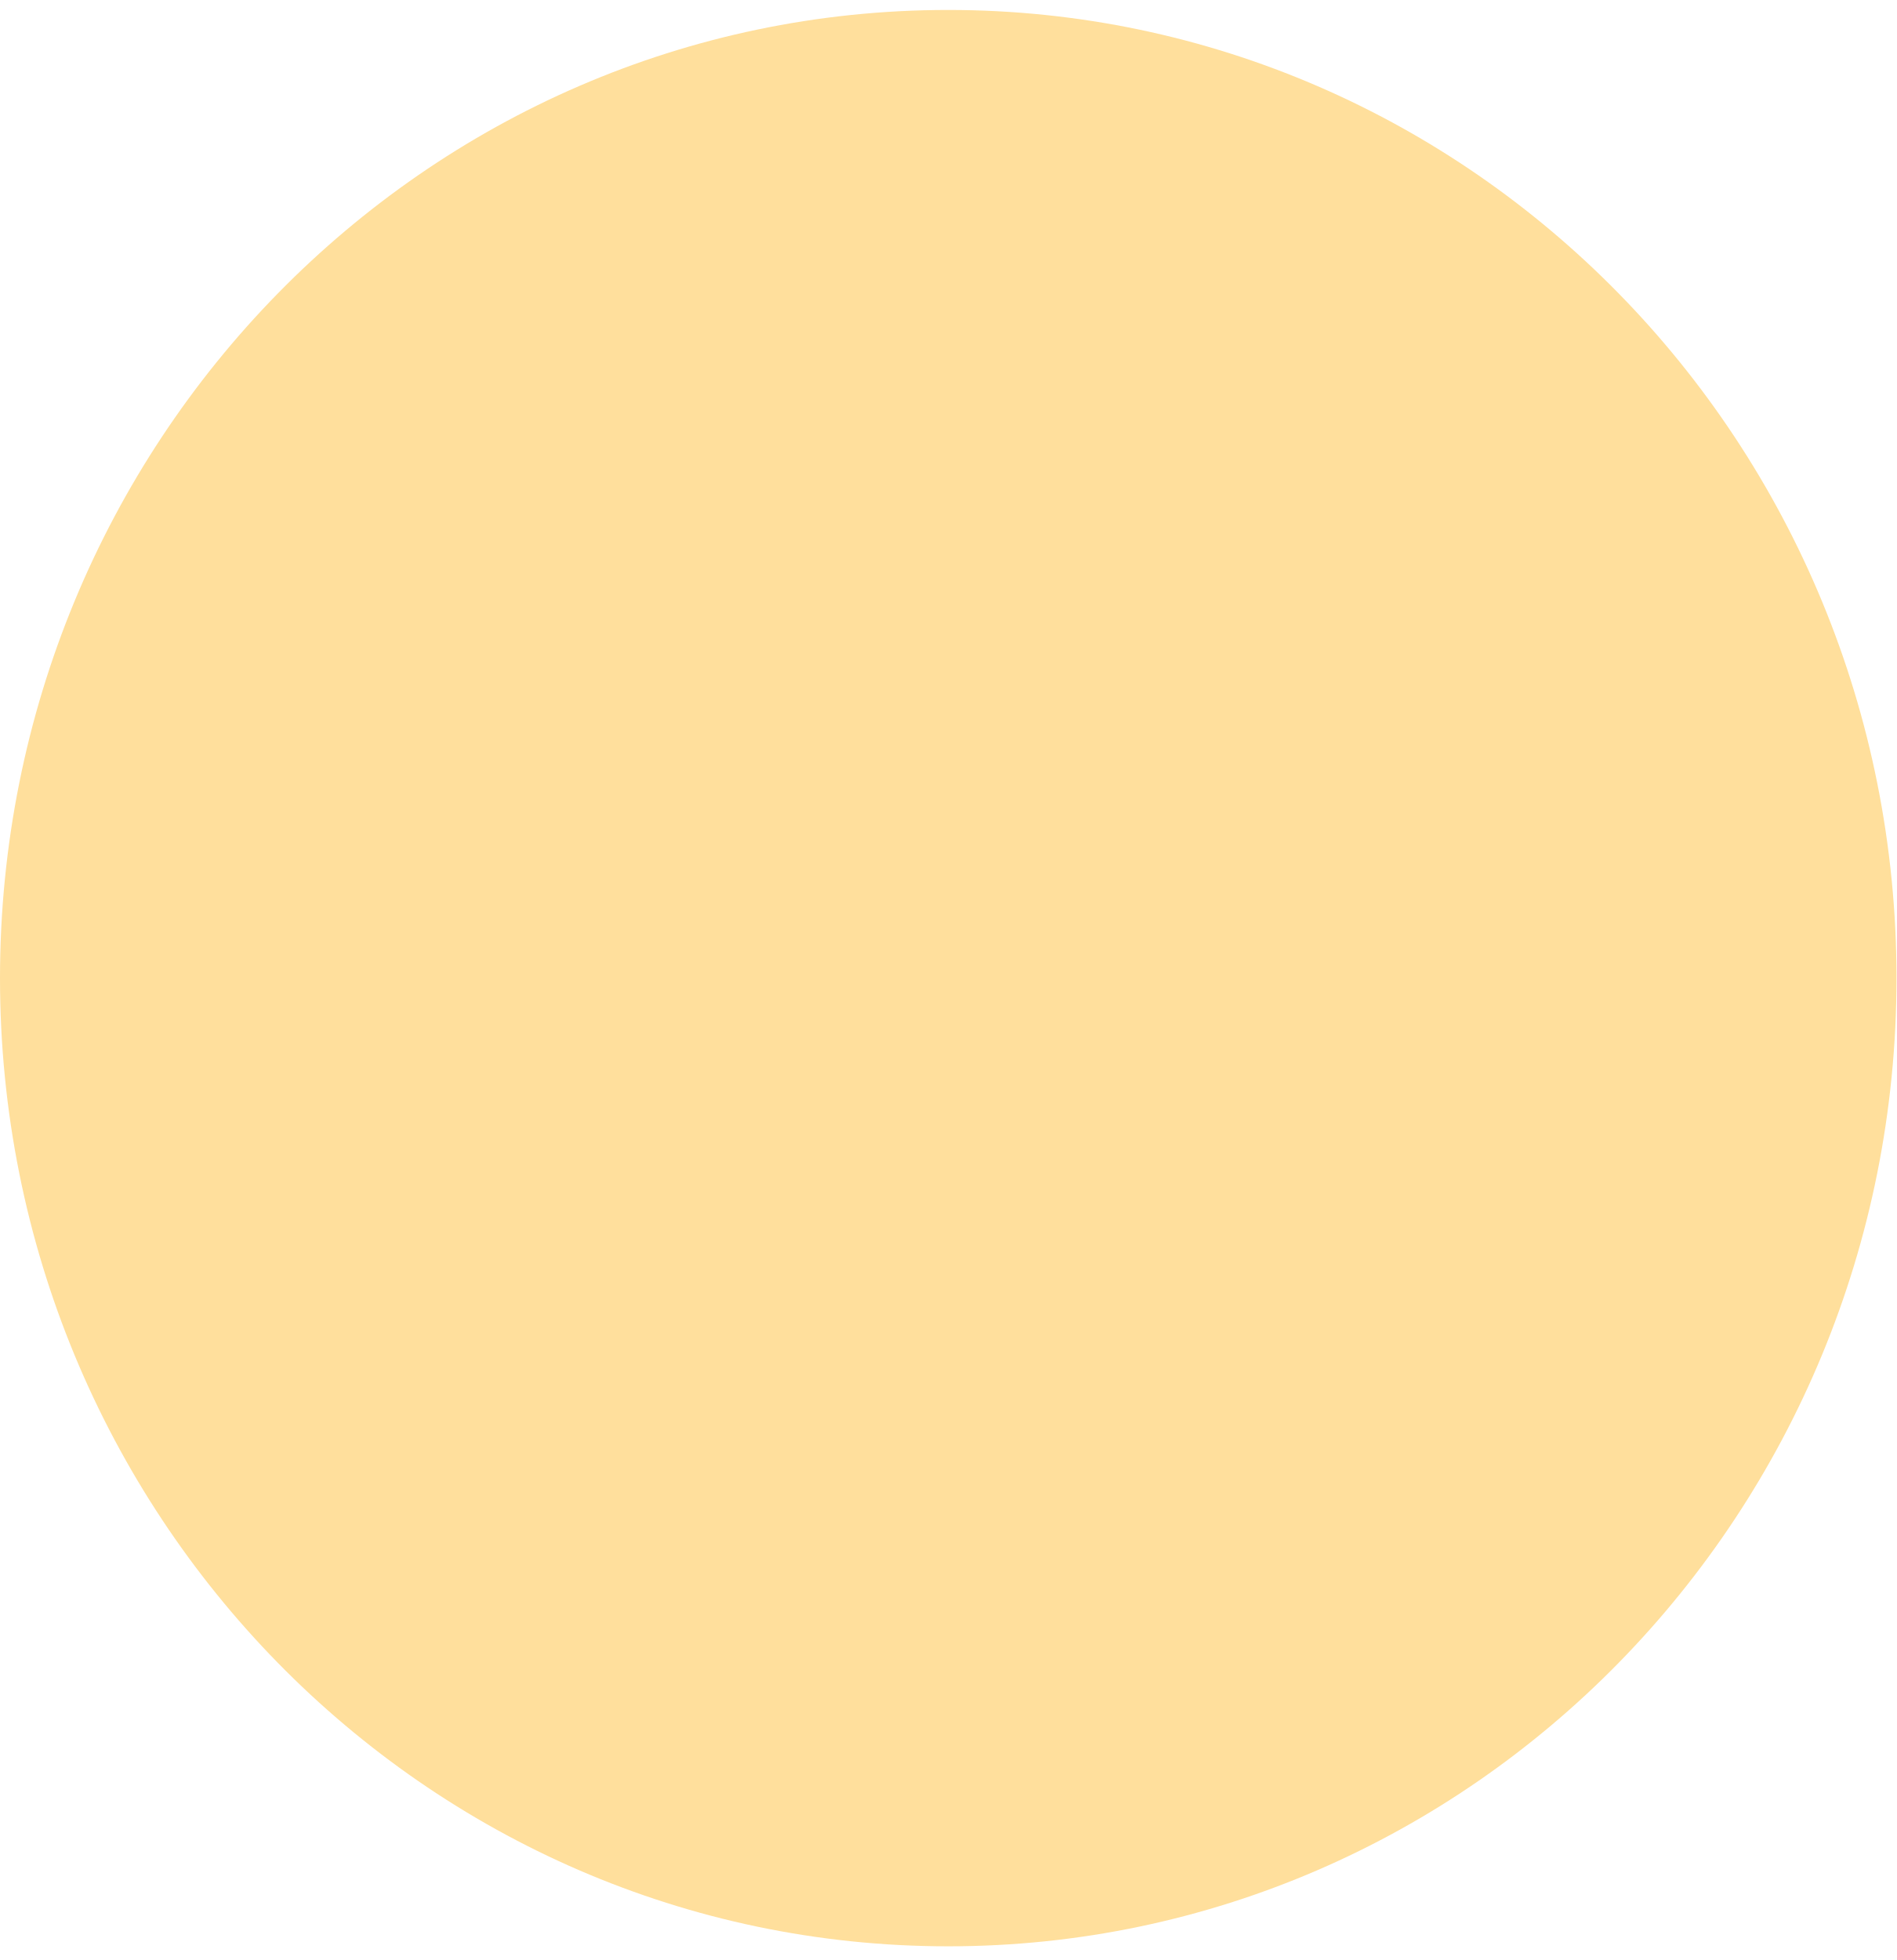
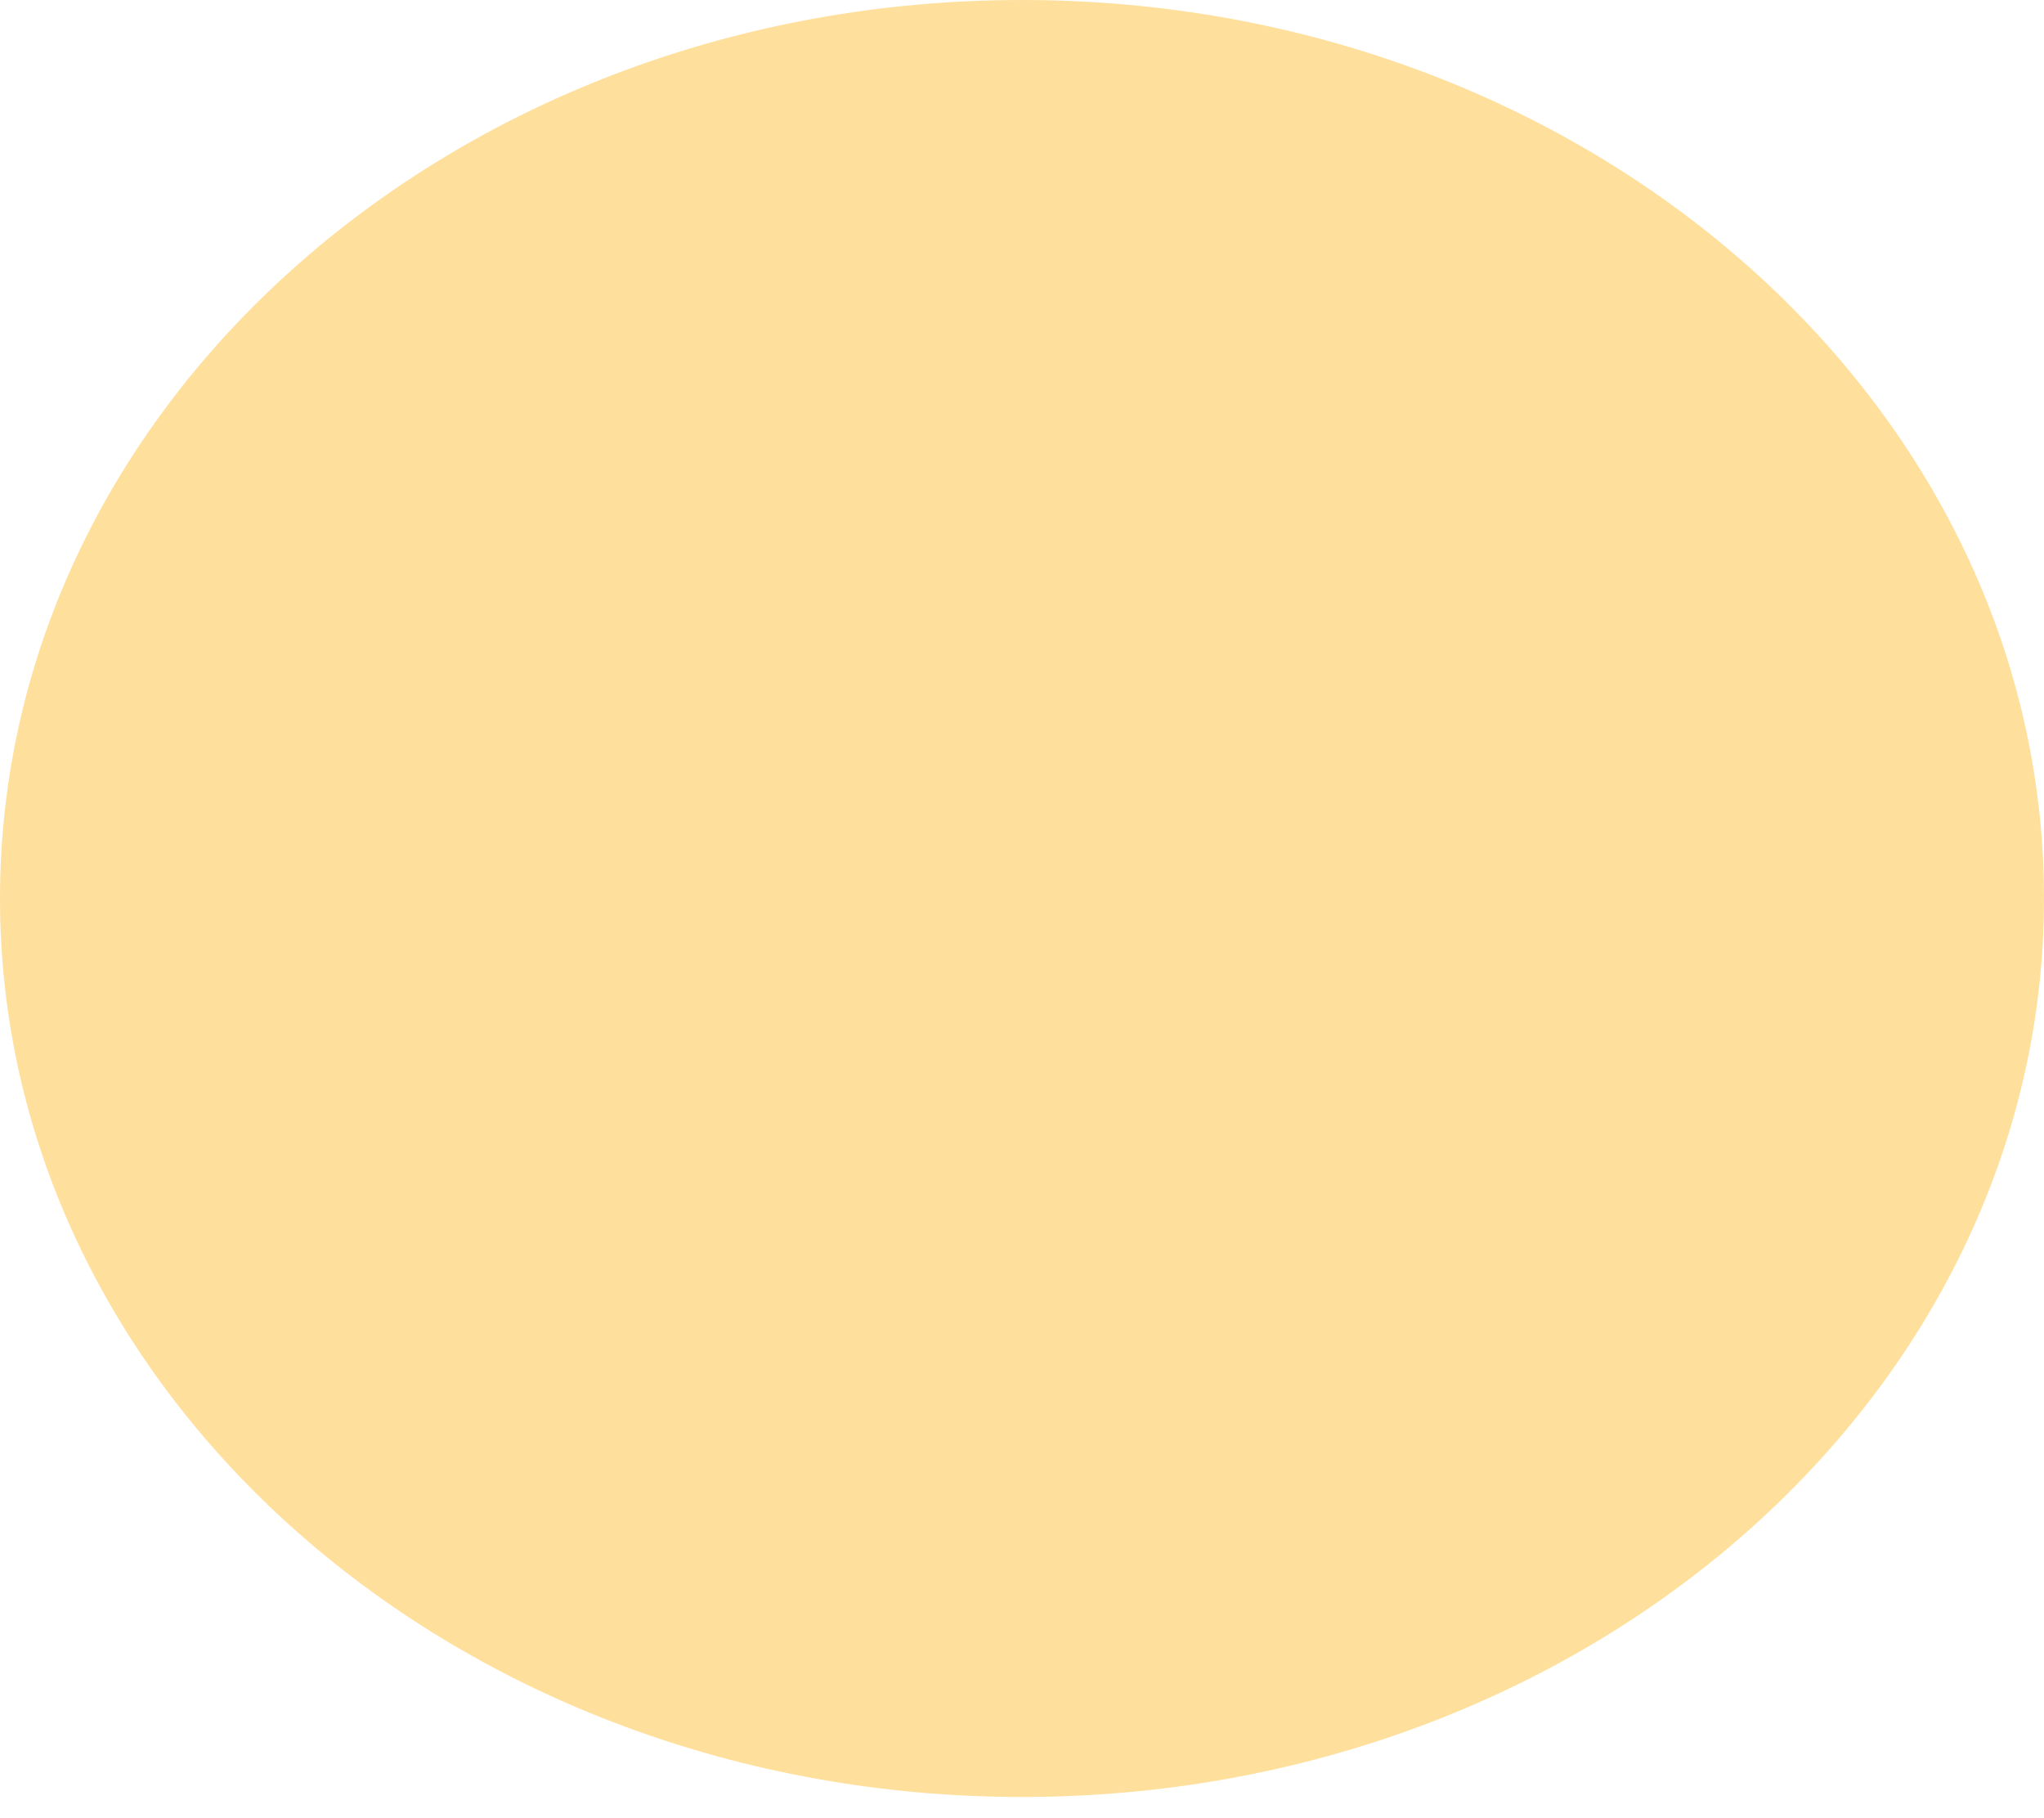
- <svg xmlns="http://www.w3.org/2000/svg" width="60" height="62" viewBox="0 0 60 62" fill="none">
-   <path d="M30 61.567C46.569 61.567 60 47.855 60 30.941C60 14.027 46.569 0.315 30 0.315C13.431 0.315 0 14.027 0 30.941C0 47.855 13.431 61.567 30 61.567Z" fill="#FFDF9C" />
+ <svg xmlns="http://www.w3.org/2000/svg" width="45" height="40" viewBox="0 0 45 40" fill="none">
+   <path d="M22.5 39.551C34.926 39.551 45 30.697 45 19.775C45 8.854 34.926 0 22.5 0C10.074 0 0 8.854 0 19.775C0 30.697 10.074 39.551 22.5 39.551Z" fill="#FFDF9C" />
</svg>
